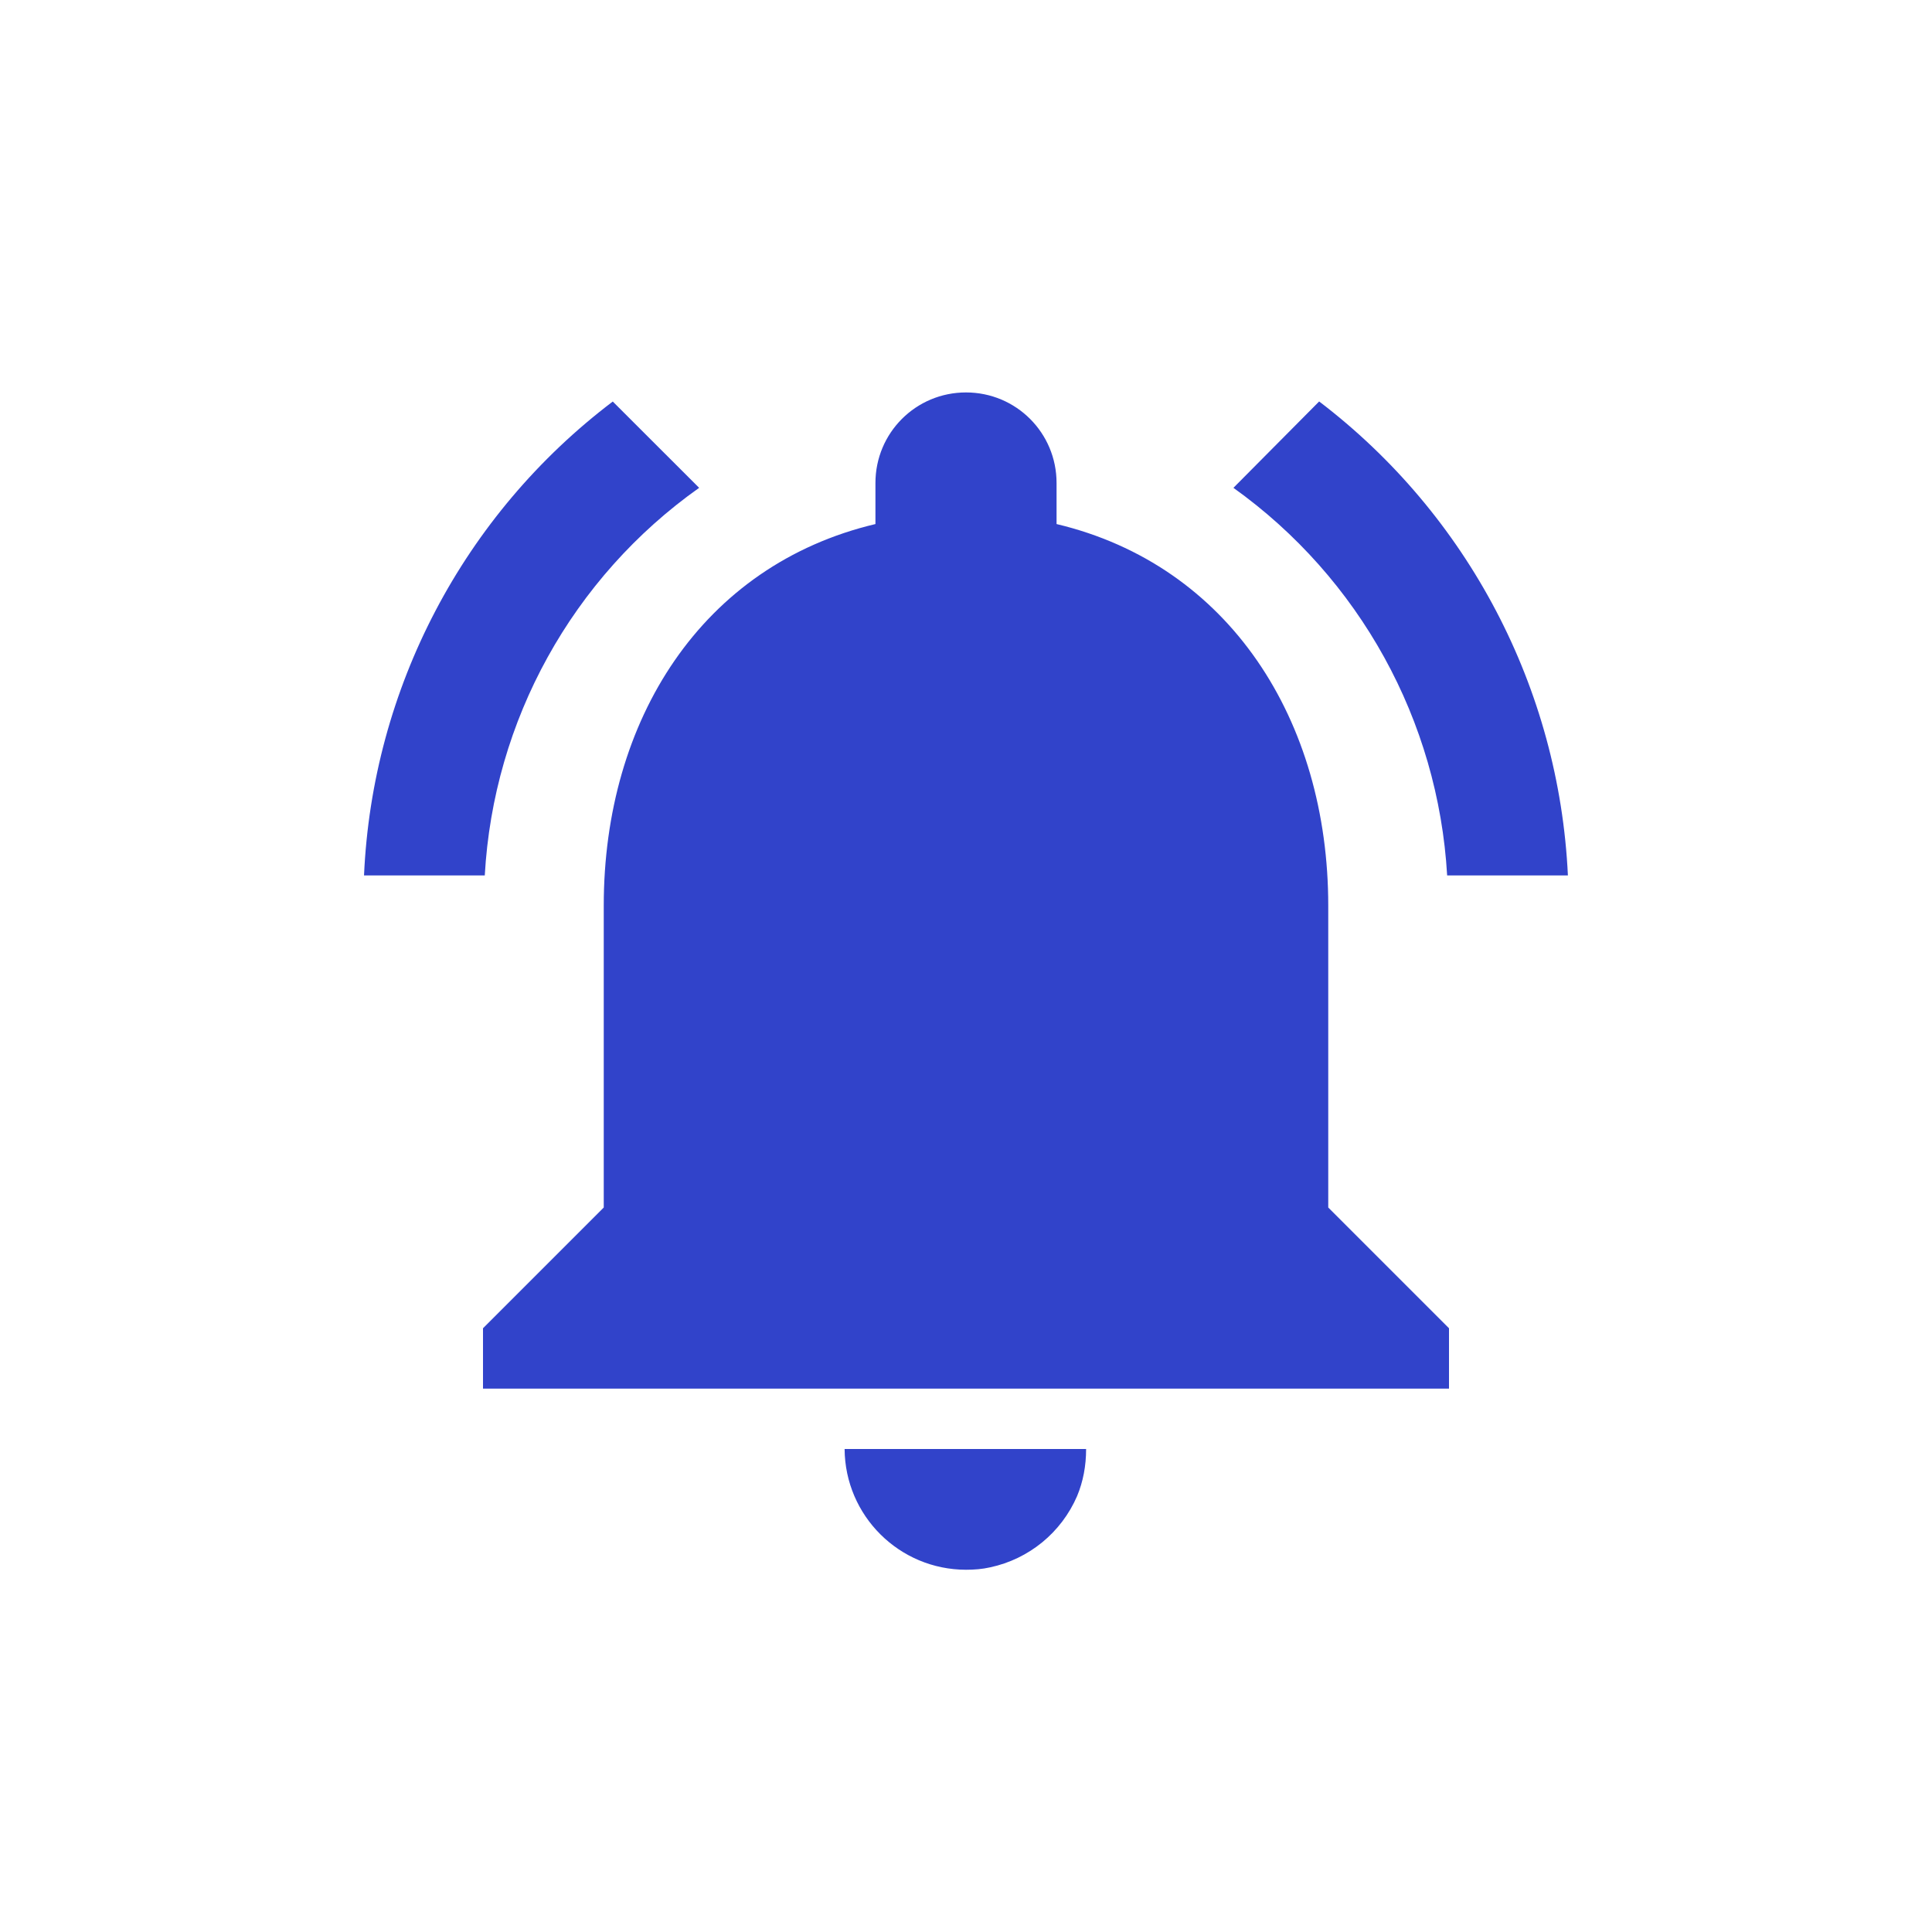
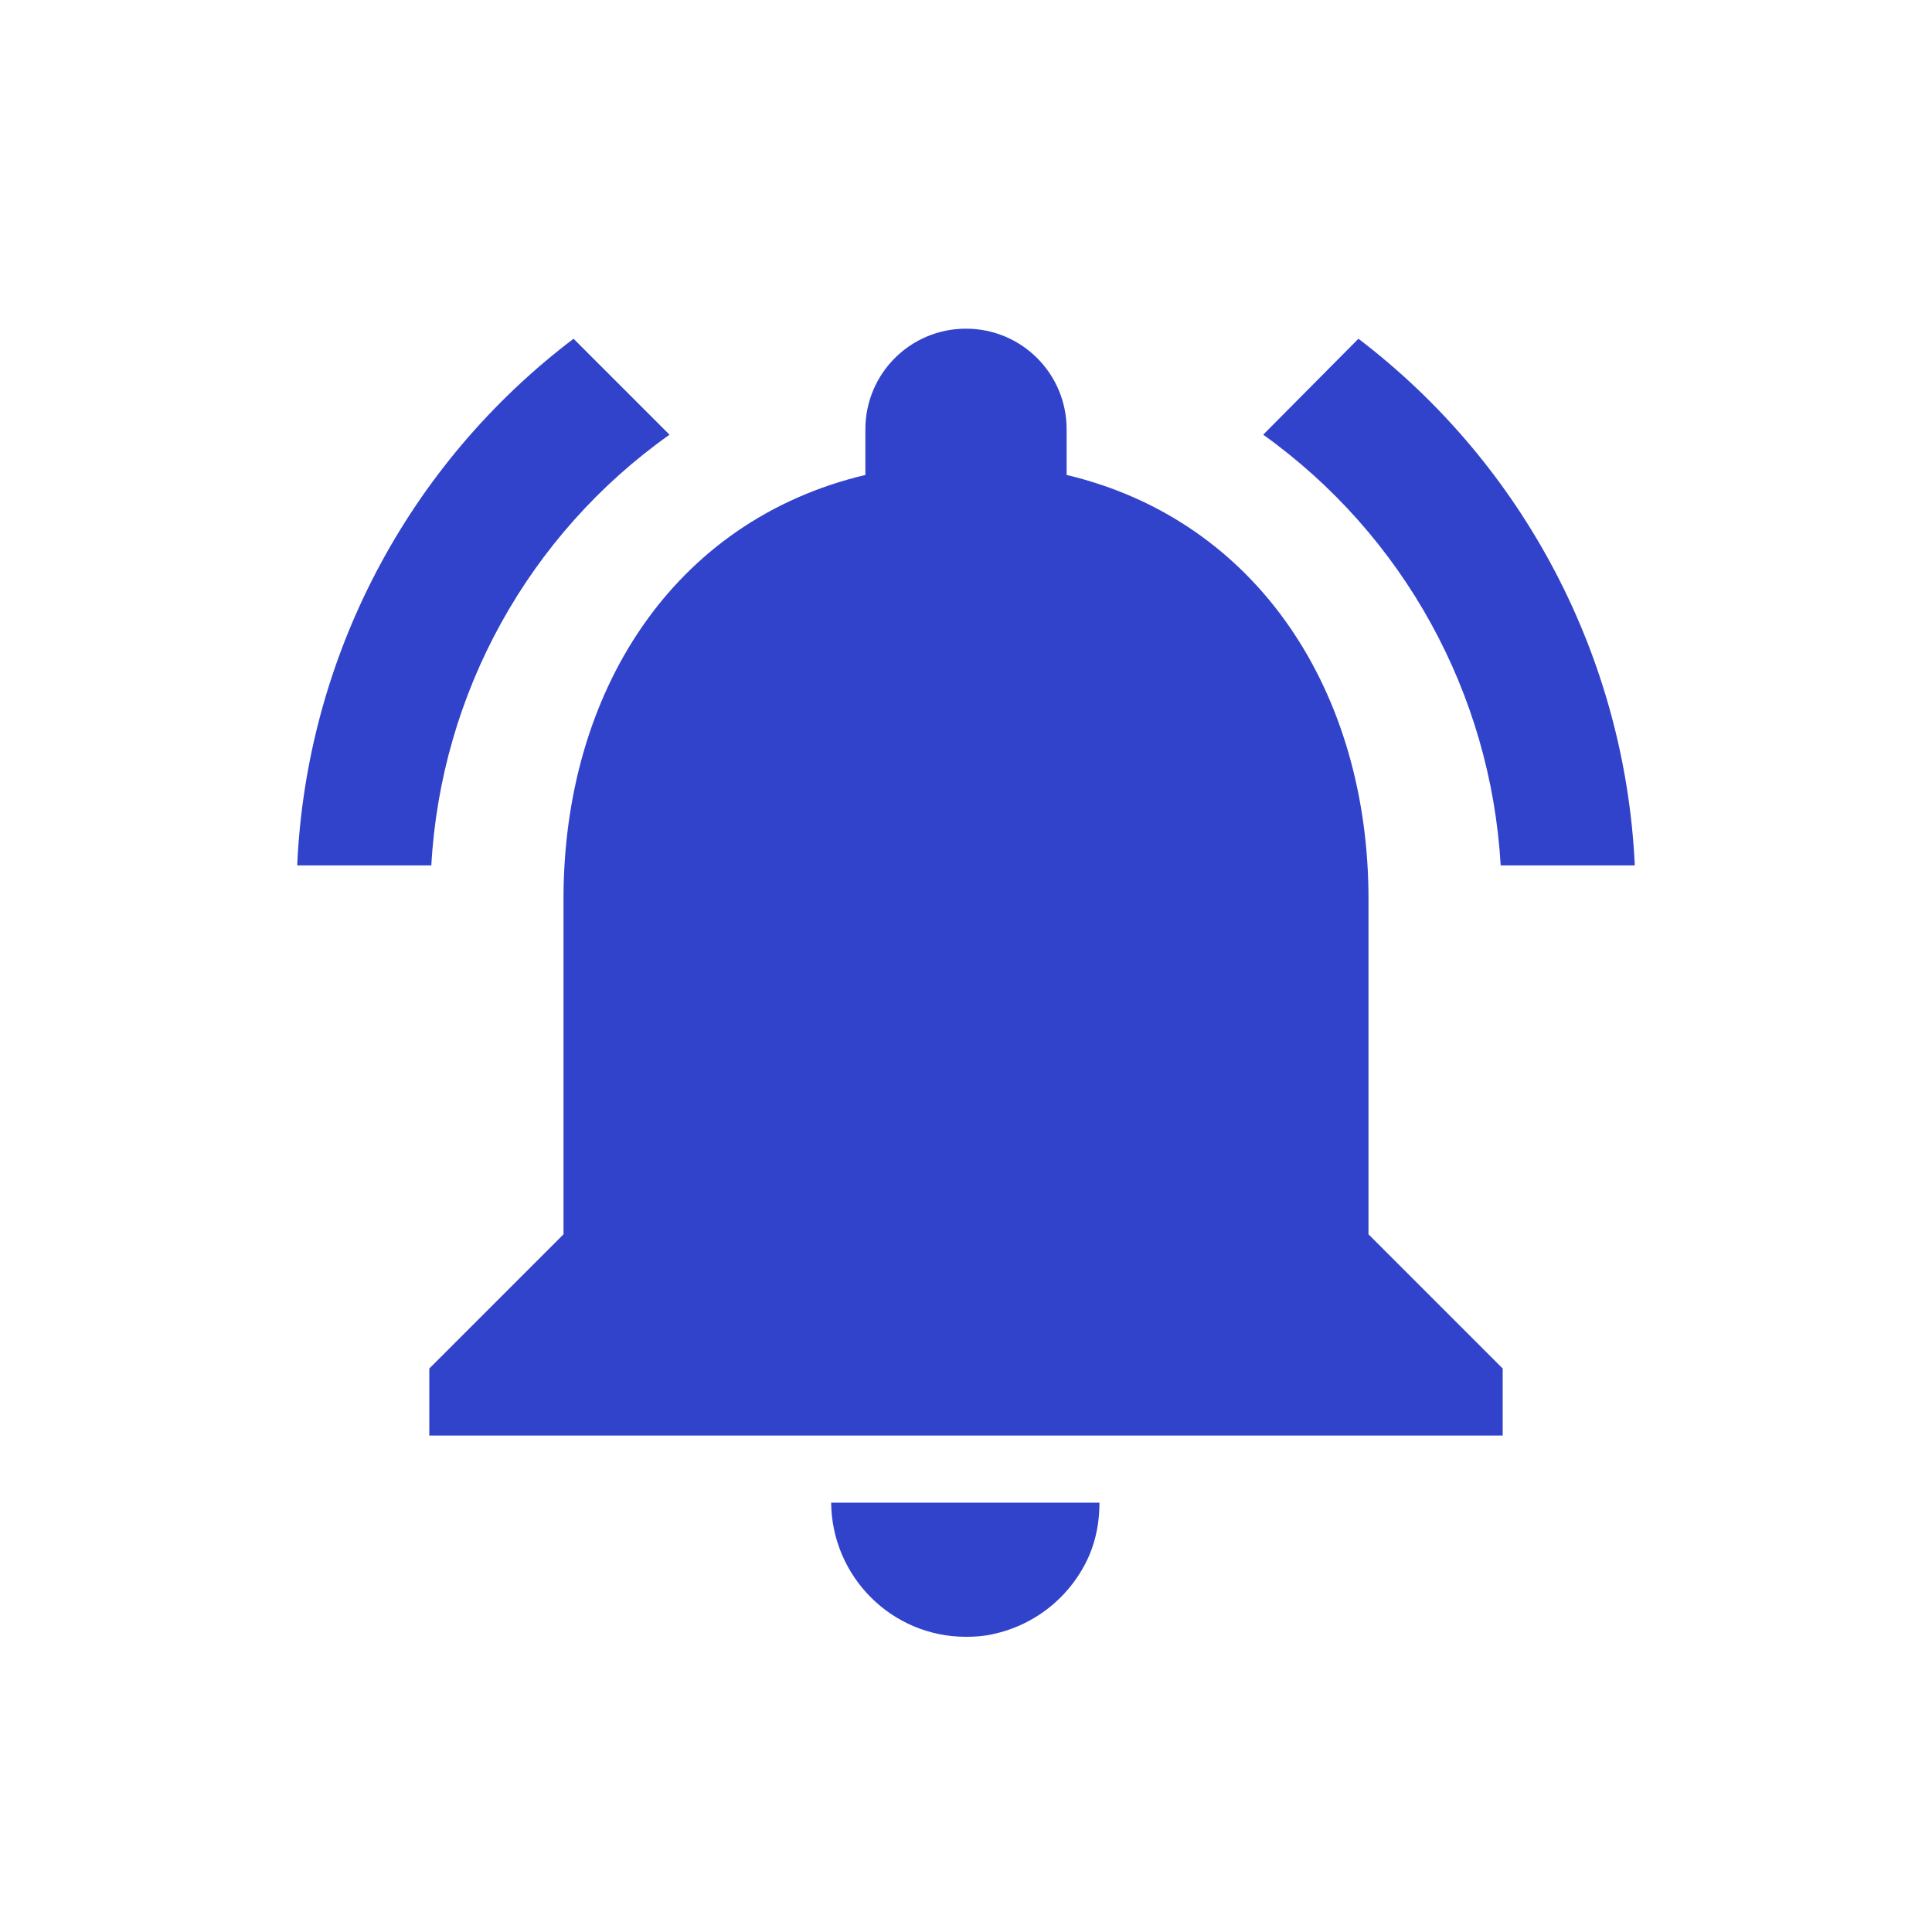
<svg xmlns="http://www.w3.org/2000/svg" width="24" height="24" viewBox="0 0 24 24">
  <g fill="none" fill-rule="evenodd">
-     <path d="M3 3h18v18H3z" />
-     <path fill="#3143CA" fill-rule="nonzero" d="M8.685 6.06L7.612 4.988a7.819 7.819 0 0 0-3.09 5.887h1.5A6.334 6.334 0 0 1 8.685 6.06zm9.292 4.815h1.5a7.866 7.866 0 0 0-3.09-5.888L15.322 6.06a6.371 6.371 0 0 1 2.655 4.815zm-1.477.375c0-2.303-1.23-4.23-3.375-4.74V6c0-.623-.502-1.125-1.125-1.125S10.875 5.377 10.875 6v.51C8.723 7.02 7.5 8.94 7.5 11.25V15L6 16.5v.75h12v-.75L16.5 15v-3.75zM12 19.5c.105 0 .203-.008.3-.03a1.522 1.522 0 0 0 1.08-.885c.075-.18.112-.375.112-.585h-3A1.51 1.51 0 0 0 12 19.5z" />
+     <path d="M2 2h20v20H2z" />
+     <path fill="#3143CA" fill-rule="nonzero" d="M8.317 5.4L7.125 4.208a8.688 8.688 0 0 0-3.433 6.542h1.666A7.038 7.038 0 0 1 8.317 5.4zm10.325 5.35h1.666a8.74 8.74 0 0 0-3.433-6.542L15.692 5.4a7.08 7.08 0 0 1 2.95 5.35zM17 11.167c0-2.559-1.367-4.7-3.75-5.267v-.567c0-.691-.558-1.25-1.25-1.25s-1.25.559-1.25 1.25V5.9C8.358 6.467 7 8.6 7 11.167v4.166L5.333 17v.833h13.334V17L17 15.333v-4.166zm-5 9.166c.117 0 .225-.008.333-.033a1.69 1.69 0 0 0 1.2-.983c.084-.2.125-.417.125-.65h-3.333c.008.916.75 1.666 1.675 1.666z" />
  </g>
</svg>
